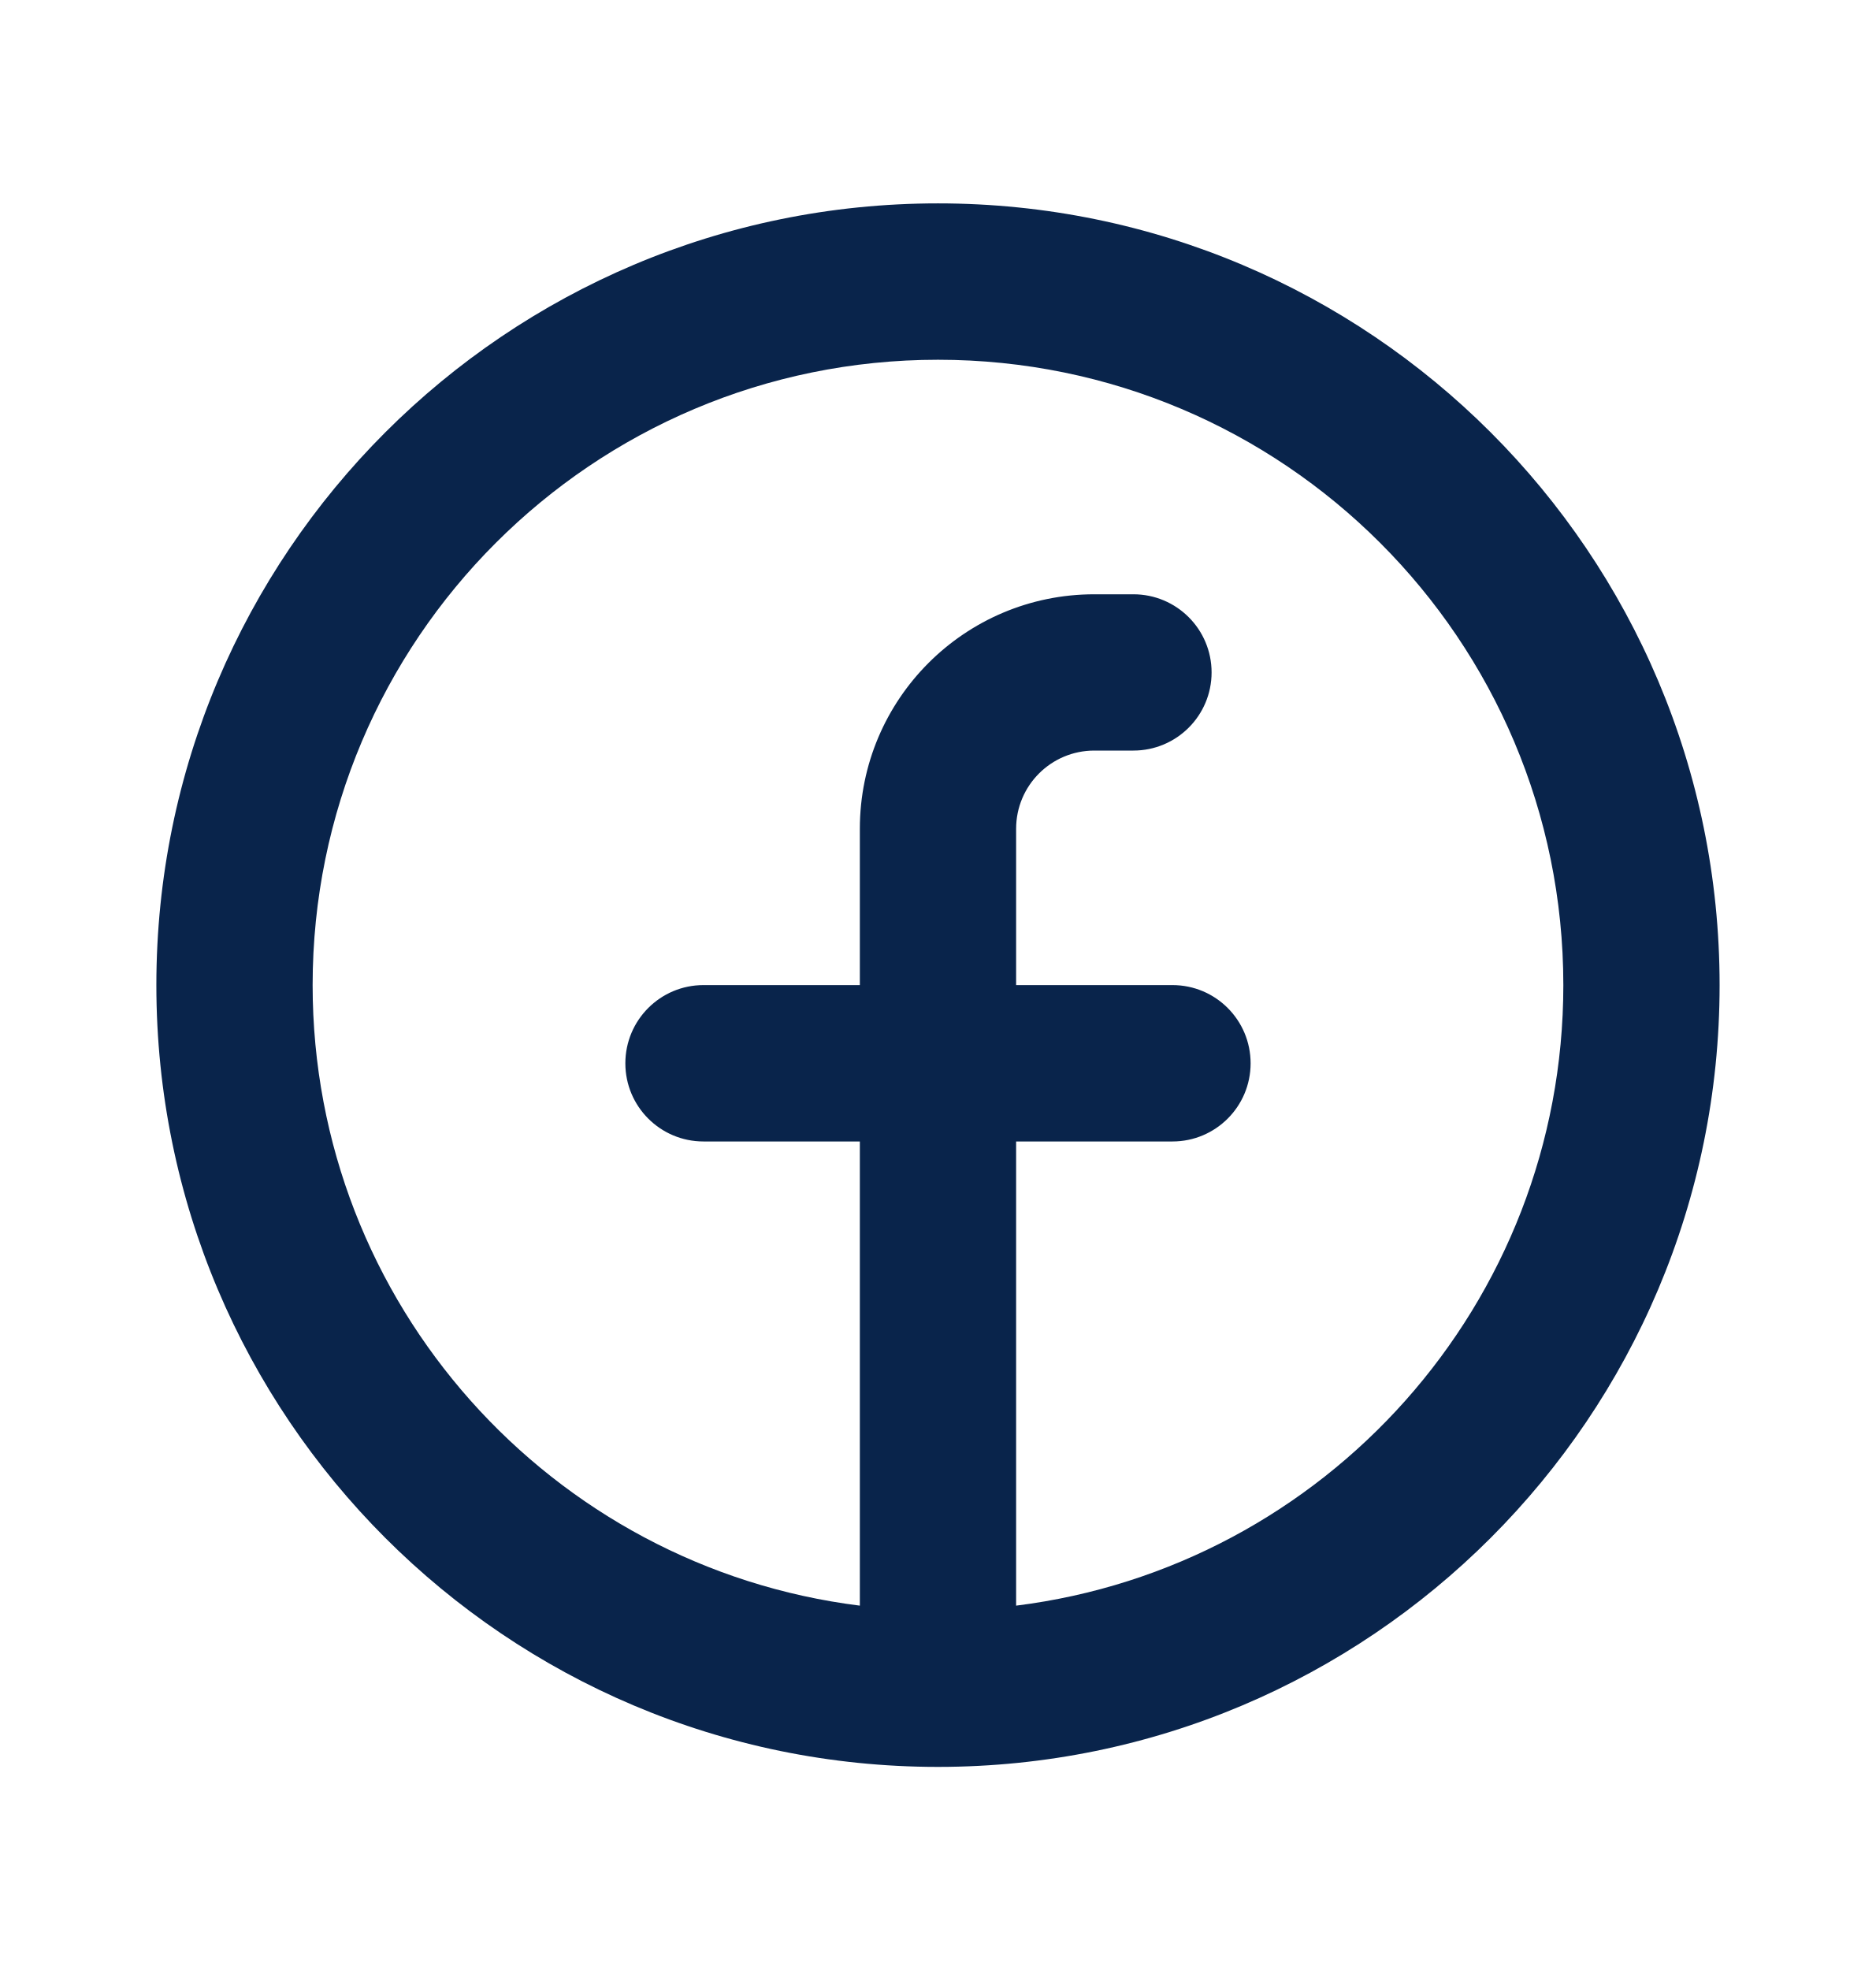
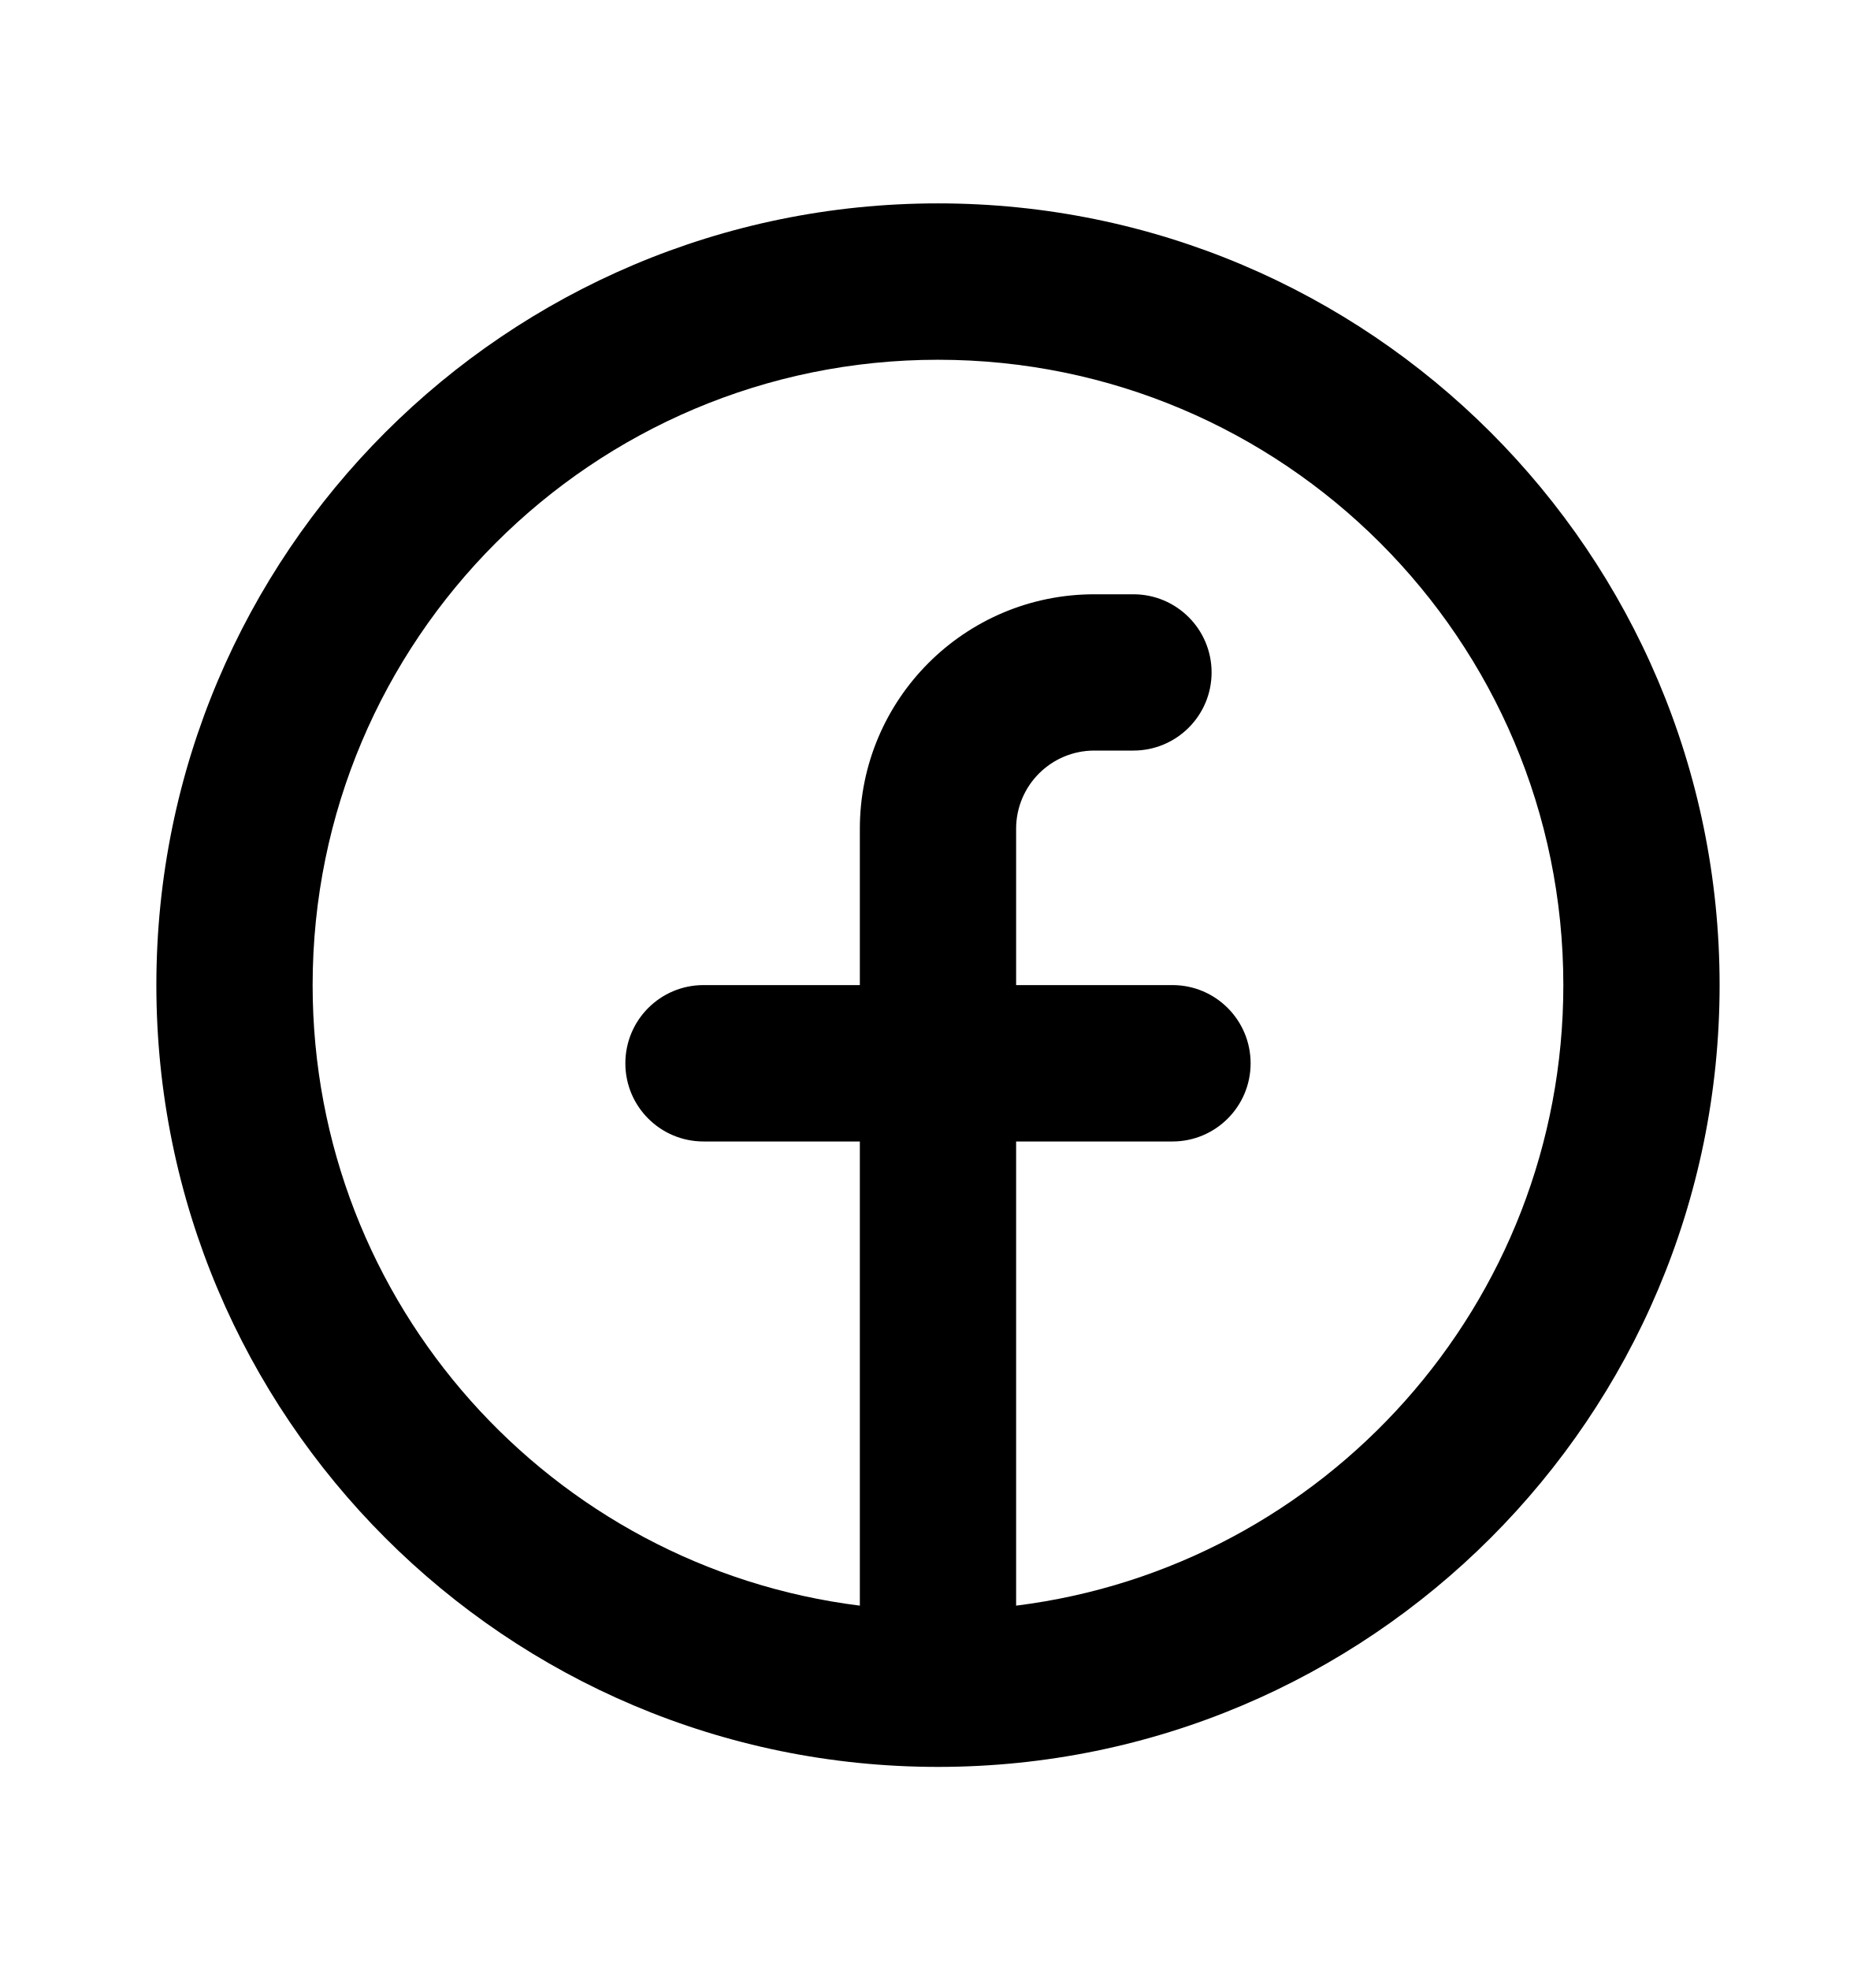
<svg xmlns="http://www.w3.org/2000/svg" id="orchid" viewBox="0 0 20 21" fill="none">
-   <path fill-rule="evenodd" clip-rule="evenodd" d="M3.333 10.501C3.333 6.819 6.318 3.835 10 3.835C13.682 3.835 16.667 6.819 16.667 10.501C16.667 13.901 14.122 16.706 10.833 17.116V12.168H12.5C12.96 12.168 13.333 11.795 13.333 11.335C13.333 10.874 12.96 10.501 12.5 10.501H10.833V8.835C10.833 8.374 11.206 8.001 11.667 8.001H12.083C12.544 8.001 12.917 7.628 12.917 7.168C12.917 6.708 12.544 6.335 12.083 6.335H11.667C10.286 6.335 9.167 7.454 9.167 8.835V10.501H7.5C7.04 10.501 6.667 10.874 6.667 11.335C6.667 11.795 7.04 12.168 7.5 12.168H9.167V17.116C5.878 16.706 3.333 13.901 3.333 10.501ZM10 18.835C14.602 18.835 18.333 15.104 18.333 10.501C18.333 5.899 14.602 2.168 10 2.168C5.398 2.168 1.667 5.899 1.667 10.501C1.667 15.104 5.398 18.835 10 18.835Z" fill="#09244B" />
+   <path fill-rule="evenodd" clip-rule="evenodd" d="M3.333 10.501C3.333 6.819 6.318 3.835 10 3.835C13.682 3.835 16.667 6.819 16.667 10.501C16.667 13.901 14.122 16.706 10.833 17.116V12.168H12.5C12.96 12.168 13.333 11.795 13.333 11.335C13.333 10.874 12.96 10.501 12.5 10.501H10.833V8.835C10.833 8.374 11.206 8.001 11.667 8.001H12.083C12.544 8.001 12.917 7.628 12.917 7.168C12.917 6.708 12.544 6.335 12.083 6.335H11.667C10.286 6.335 9.167 7.454 9.167 8.835V10.501H7.5C7.04 10.501 6.667 10.874 6.667 11.335C6.667 11.795 7.04 12.168 7.5 12.168H9.167V17.116C5.878 16.706 3.333 13.901 3.333 10.501ZM10 18.835C14.602 18.835 18.333 15.104 18.333 10.501C18.333 5.899 14.602 2.168 10 2.168C5.398 2.168 1.667 5.899 1.667 10.501C1.667 15.104 5.398 18.835 10 18.835Z" fill="currentColor" />
</svg>
